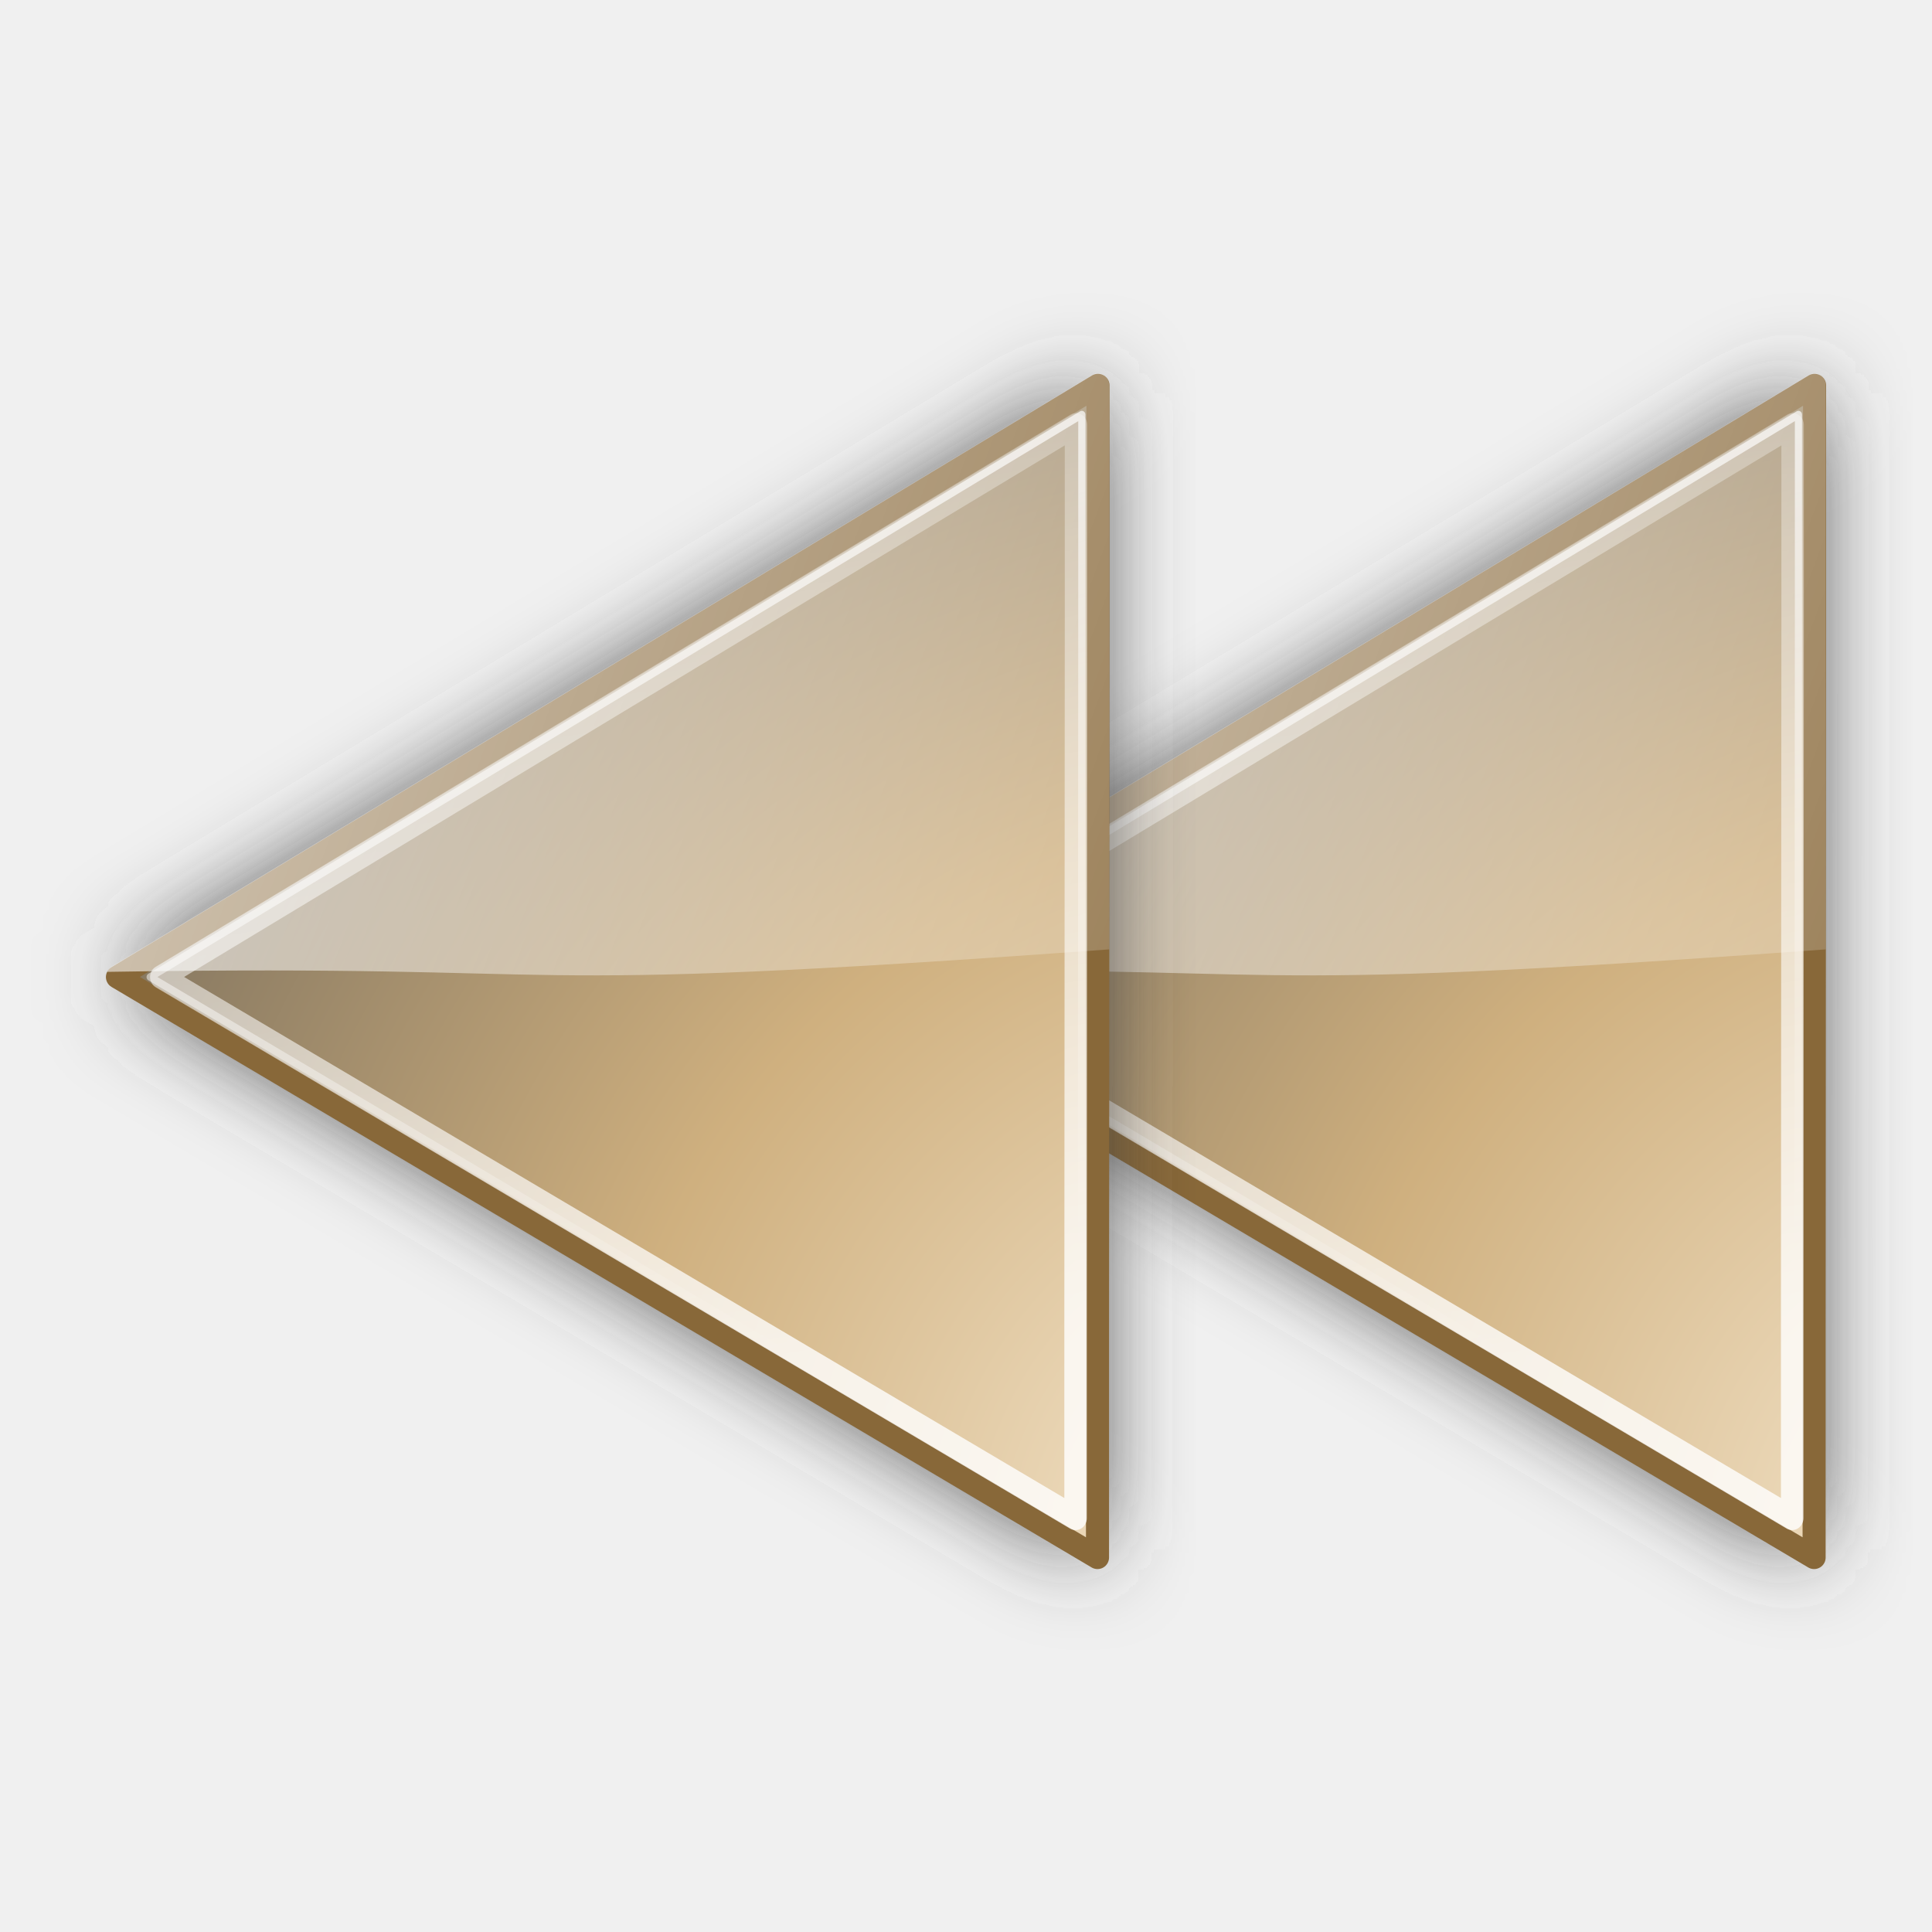
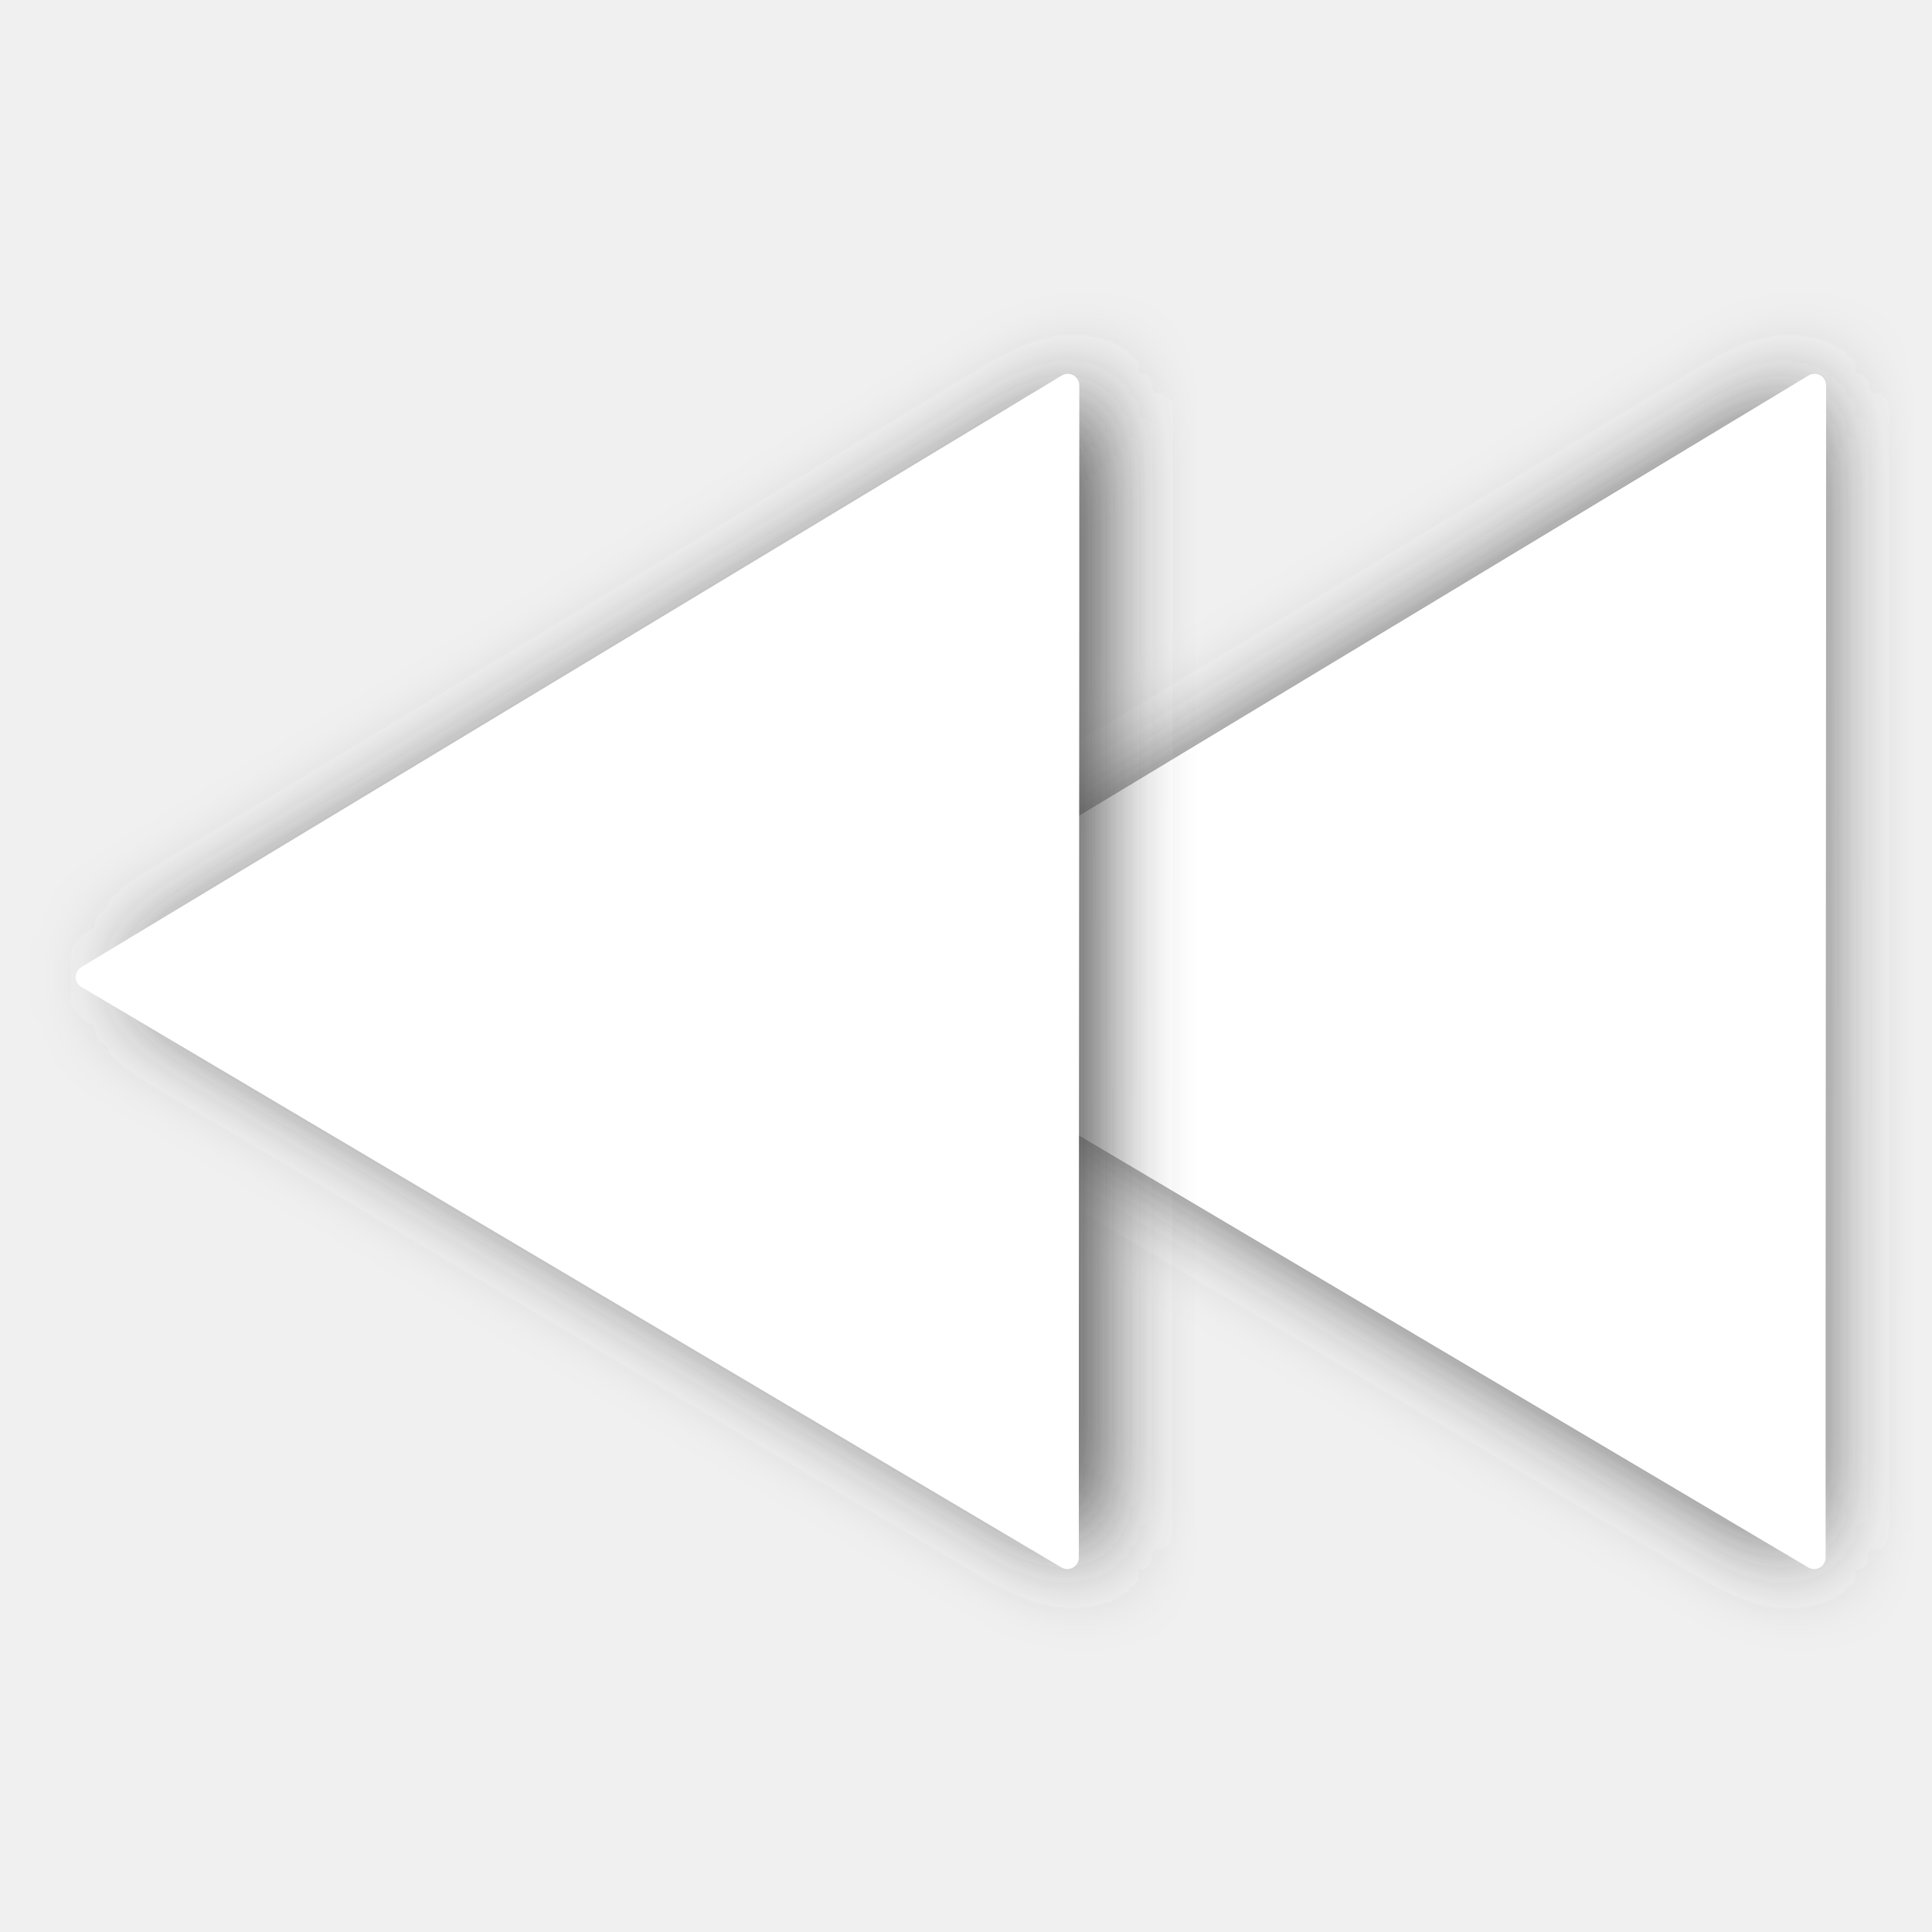
<svg xmlns="http://www.w3.org/2000/svg" xmlns:xlink="http://www.w3.org/1999/xlink" width="128" height="128" id="svg2409" version="1.0">
  <defs id="defs2411">
    <linearGradient id="linearGradient3161">
      <stop id="stop3163" offset="0" style="stop-color:#f8ead2;stop-opacity:1;" />
      <stop style="stop-color:#cfb07f;stop-opacity:1;" offset="0.38" id="stop3165" />
      <stop id="stop3167" offset="1" style="stop-color:#454545;stop-opacity:1;" />
    </linearGradient>
    <linearGradient id="linearGradient2397">
      <stop style="stop-color:#ffffff;stop-opacity:1;" offset="0" id="stop2399" />
      <stop style="stop-color:#ffffff;stop-opacity:0;" offset="1" id="stop2401" />
    </linearGradient>
    <radialGradient xlink:href="#linearGradient3161" id="radialGradient3195" gradientUnits="userSpaceOnUse" gradientTransform="matrix(2.059388,0,6.7419234e-8,2.044344,-54.09222,-73.01075)" cx="64.194" cy="59.253" fx="64.194" fy="59.253" r="47.5" />
    <linearGradient xlink:href="#linearGradient2397" id="linearGradient3197" gradientUnits="userSpaceOnUse" x1="56.316" y1="13.829" x2="56.316" y2="79.261" />
    <radialGradient xlink:href="#linearGradient3161" id="radialGradient3199" gradientUnits="userSpaceOnUse" gradientTransform="matrix(2.059388,0,6.7419234e-8,2.044344,-54.09222,-73.01075)" cx="64.194" cy="59.253" fx="64.194" fy="59.253" r="47.5" />
    <linearGradient xlink:href="#linearGradient2397" id="linearGradient3201" gradientUnits="userSpaceOnUse" x1="56.316" y1="13.829" x2="56.316" y2="79.261" />
    <linearGradient y2="95.035" x2="81.725" y1="21.158" x1="106.217" gradientUnits="userSpaceOnUse" id="linearGradient2862" xlink:href="#linearGradient2491" />
    <linearGradient y2="7.535" x2="138.689" y1="97.943" x1="125.682" gradientUnits="userSpaceOnUse" id="linearGradient2860" xlink:href="#linearGradient2491" />
    <linearGradient y2="90.033" x2="20.859" y1="29.05" x1="176.715" gradientTransform="matrix(0.9492018,0,0,1.00034,6.108227,-0.02160655)" gradientUnits="userSpaceOnUse" id="linearGradient2858" xlink:href="#linearGradient2431" />
    <radialGradient r="49.94" fy="63.269" fx="54.078" cy="63.269" cx="54.078" gradientTransform="matrix(2.463276,1.3008929e-7,-1.0131104e-7,2.588938,-98.89698,-60.587)" gradientUnits="userSpaceOnUse" id="radialGradient2856" xlink:href="#linearGradient2836" />
    <radialGradient r="49.94" fy="105.805" fx="13.296" cy="105.805" cx="13.296" gradientTransform="matrix(2.17317,0.01616782,-0.01813661,2.437802,-86.6598,-51.91254)" gradientUnits="userSpaceOnUse" id="radialGradient2854" xlink:href="#linearGradient3209" />
    <filter id="filter3227">
      <feGaussianBlur id="feGaussianBlur3229" stdDeviation="3.079" />
    </filter>
    <linearGradient id="linearGradient2491">
      <stop id="stop2493" offset="0" style="stop-color:#ffffff;stop-opacity:1;" />
      <stop id="stop2495" offset="1" style="stop-color:#ffffff;stop-opacity:0;" />
    </linearGradient>
    <linearGradient id="linearGradient2431">
      <stop id="stop2433" offset="0" style="stop-color:#ffffff;stop-opacity:1;" />
      <stop id="stop2435" offset="1" style="stop-color:#ffffff;stop-opacity:0;" />
    </linearGradient>
    <linearGradient id="linearGradient3209">
      <stop style="stop-color: rgb(248, 234, 210); stop-opacity: 1;" offset="0" id="stop3211" />
      <stop id="stop3213" offset="0.333" style="stop-color: rgb(207, 176, 127); stop-opacity: 1;" />
      <stop style="stop-color:#454545;stop-opacity:1;" offset="1" id="stop3215" />
    </linearGradient>
    <linearGradient id="linearGradient2836">
      <stop id="stop2838" offset="0" style="stop-color: rgb(248, 234, 210); stop-opacity: 1;" />
      <stop style="stop-color: rgb(207, 176, 127); stop-opacity: 1;" offset="0.388" id="stop2840" />
      <stop id="stop2842" offset="1" style="stop-color:#454545;stop-opacity:1;" />
    </linearGradient>
    <radialGradient xlink:href="#linearGradient3209" id="radialGradient3041" gradientUnits="userSpaceOnUse" gradientTransform="matrix(2.17317,0.01616782,-0.01813661,2.437802,-86.6598,-51.91254)" cx="13.296" cy="105.805" fx="13.296" fy="105.805" r="49.94" />
    <radialGradient xlink:href="#linearGradient2836" id="radialGradient3043" gradientUnits="userSpaceOnUse" gradientTransform="matrix(2.463276,1.3008929e-7,-1.0131104e-7,2.588938,-98.89698,-60.587)" cx="54.078" cy="63.269" fx="54.078" fy="63.269" r="49.94" />
    <linearGradient xlink:href="#linearGradient2431" id="linearGradient3045" gradientUnits="userSpaceOnUse" gradientTransform="matrix(0.9492018,0,0,1.00034,6.108227,-0.02160655)" x1="176.715" y1="29.05" x2="20.859" y2="90.033" />
    <linearGradient xlink:href="#linearGradient2491" id="linearGradient3047" gradientUnits="userSpaceOnUse" x1="125.682" y1="97.943" x2="138.689" y2="7.535" />
    <linearGradient xlink:href="#linearGradient2491" id="linearGradient3049" gradientUnits="userSpaceOnUse" x1="106.217" y1="21.158" x2="81.725" y2="95.035" />
    <radialGradient xlink:href="#linearGradient3209" id="radialGradient3069" gradientUnits="userSpaceOnUse" gradientTransform="matrix(2.17317,0.01616782,-0.01813661,2.437802,-86.6598,-51.91254)" cx="13.296" cy="105.805" fx="13.296" fy="105.805" r="49.94" />
    <radialGradient xlink:href="#linearGradient2836" id="radialGradient3071" gradientUnits="userSpaceOnUse" gradientTransform="matrix(2.463276,1.3008929e-7,-1.0131104e-7,2.588938,-98.89698,-60.587)" cx="54.078" cy="63.269" fx="54.078" fy="63.269" r="49.94" />
    <linearGradient xlink:href="#linearGradient2431" id="linearGradient3073" gradientUnits="userSpaceOnUse" gradientTransform="matrix(0.9492018,0,0,1.00034,6.108227,-0.02160655)" x1="176.715" y1="29.05" x2="20.859" y2="90.033" />
    <linearGradient xlink:href="#linearGradient2491" id="linearGradient3075" gradientUnits="userSpaceOnUse" x1="125.682" y1="97.943" x2="138.689" y2="7.535" />
    <linearGradient xlink:href="#linearGradient2491" id="linearGradient3077" gradientUnits="userSpaceOnUse" x1="106.217" y1="21.158" x2="81.725" y2="95.035" />
    <radialGradient xlink:href="#linearGradient3209" id="radialGradient3079" gradientUnits="userSpaceOnUse" gradientTransform="matrix(2.17317,0.01616782,-0.01813661,2.437802,-86.6598,-51.91254)" cx="13.296" cy="105.805" fx="13.296" fy="105.805" r="49.94" />
    <radialGradient xlink:href="#linearGradient2836" id="radialGradient3081" gradientUnits="userSpaceOnUse" gradientTransform="matrix(2.463276,1.3008929e-7,-1.0131104e-7,2.588938,-98.89698,-60.587)" cx="54.078" cy="63.269" fx="54.078" fy="63.269" r="49.94" />
    <linearGradient xlink:href="#linearGradient2431" id="linearGradient3083" gradientUnits="userSpaceOnUse" gradientTransform="matrix(0.9492018,0,0,1.00034,6.108227,-0.02160655)" x1="176.715" y1="29.05" x2="20.859" y2="90.033" />
    <linearGradient xlink:href="#linearGradient2491" id="linearGradient3085" gradientUnits="userSpaceOnUse" x1="125.682" y1="97.943" x2="138.689" y2="7.535" />
    <linearGradient xlink:href="#linearGradient2491" id="linearGradient3087" gradientUnits="userSpaceOnUse" x1="106.217" y1="21.158" x2="81.725" y2="95.035" />
+     <radialGradient xlink:href="#linearGradient3209" id="radialGradient4321" gradientUnits="userSpaceOnUse" gradientTransform="matrix(2.17317,0.01616782,-0.01813661,2.437802,-86.6598,-51.91254)" cx="13.296" cy="105.805" fx="13.296" fy="105.805" r="49.94" />
+     <radialGradient xlink:href="#linearGradient2836" id="radialGradient4323" gradientUnits="userSpaceOnUse" gradientTransform="matrix(2.463276,1.3008929e-7,-1.0131104e-7,2.588938,-98.89698,-60.587)" cx="54.078" cy="63.269" fx="54.078" fy="63.269" r="49.94" />
+     <linearGradient xlink:href="#linearGradient2431" id="linearGradient4325" gradientUnits="userSpaceOnUse" gradientTransform="matrix(0.9492018,0,0,1.00034,6.108227,-0.02160655)" x1="176.715" y1="29.05" x2="20.859" y2="90.033" />
+     <linearGradient xlink:href="#linearGradient2491" id="linearGradient4327" gradientUnits="userSpaceOnUse" x1="125.682" y1="97.943" x2="138.689" y2="7.535" />
+     <linearGradient xlink:href="#linearGradient2491" id="linearGradient4329" gradientUnits="userSpaceOnUse" x1="106.217" y1="21.158" x2="81.725" y2="95.035" />
+     <radialGradient xlink:href="#linearGradient3209" id="radialGradient4338" gradientUnits="userSpaceOnUse" gradientTransform="matrix(2.17317,0.01616782,-0.01813661,2.437802,-86.6598,-51.91254)" cx="13.296" cy="105.805" fx="13.296" fy="105.805" r="49.94" />
+     <radialGradient xlink:href="#linearGradient2836" id="radialGradient4340" gradientUnits="userSpaceOnUse" gradientTransform="matrix(2.463276,1.3008929e-7,-1.0131104e-7,2.588938,-98.89698,-60.587)" cx="54.078" cy="63.269" fx="54.078" fy="63.269" r="49.94" />
+     <linearGradient xlink:href="#linearGradient2431" id="linearGradient4342" gradientUnits="userSpaceOnUse" gradientTransform="matrix(0.9492018,0,0,1.00034,6.108227,-0.02160655)" x1="176.715" y1="29.05" x2="20.859" y2="90.033" />
+     <linearGradient xlink:href="#linearGradient2491" id="linearGradient4344" gradientUnits="userSpaceOnUse" x1="125.682" y1="97.943" x2="138.689" y2="7.535" />
+     <linearGradient xlink:href="#linearGradient2491" id="linearGradient4346" gradientUnits="userSpaceOnUse" x1="106.217" y1="21.158" x2="81.725" y2="95.035" />
+     <radialGradient xlink:href="#linearGradient3209" id="radialGradient4354" gradientUnits="userSpaceOnUse" gradientTransform="matrix(2.17317,0.01616782,-0.01813661,2.437802,-86.6598,-51.91254)" cx="13.296" cy="105.805" fx="13.296" fy="105.805" r="49.94" />
+     <radialGradient xlink:href="#linearGradient2836" id="radialGradient4356" gradientUnits="userSpaceOnUse" gradientTransform="matrix(2.463276,1.3008929e-7,-1.0131104e-7,2.588938,-98.89698,-60.587)" cx="54.078" cy="63.269" fx="54.078" fy="63.269" r="49.94" />
+     <linearGradient xlink:href="#linearGradient2431" id="linearGradient4358" gradientUnits="userSpaceOnUse" gradientTransform="matrix(0.9492018,0,0,1.00034,6.108227,-0.02160655)" x1="176.715" y1="29.05" x2="20.859" y2="90.033" />
+     <linearGradient xlink:href="#linearGradient2491" id="linearGradient4360" gradientUnits="userSpaceOnUse" x1="125.682" y1="97.943" x2="138.689" y2="7.535" />
+     <linearGradient xlink:href="#linearGradient2491" id="linearGradient4362" gradientUnits="userSpaceOnUse" x1="106.217" y1="21.158" x2="81.725" y2="95.035" />
+     <linearGradient xlink:href="#linearGradient2491" id="linearGradient4365" gradientUnits="userSpaceOnUse" x1="106.217" y1="21.158" x2="81.725" y2="95.035" gradientTransform="matrix(-0.9492018,0,0,1.00034,115.189,0.74057)" />
+     <linearGradient xlink:href="#linearGradient2491" id="linearGradient4368" gradientUnits="userSpaceOnUse" x1="125.682" y1="97.943" x2="138.689" y2="7.535" gradientTransform="matrix(-0.9492018,0,0,1.00034,115.189,0.74057)" />
+     <linearGradient xlink:href="#linearGradient2431" id="linearGradient4371" gradientUnits="userSpaceOnUse" gradientTransform="matrix(-0.9492018,0,0,1.00034,115.189,0.74057)" x1="176.715" y1="29.05" x2="20.859" y2="90.033" />
+     <radialGradient xlink:href="#linearGradient2836" id="radialGradient4374" gradientUnits="userSpaceOnUse" gradientTransform="matrix(-2.463276,1.3008929e-7,1.0131104e-7,2.588938,220.1942,-59.82482)" cx="54.078" cy="63.269" fx="54.078" fy="63.269" r="49.94" />
+     <radialGradient xlink:href="#linearGradient3209" id="radialGradient4377" gradientUnits="userSpaceOnUse" gradientTransform="matrix(2.17317,0.01616782,-0.01813661,2.437802,-86.6598,-51.91254)" cx="13.296" cy="105.805" fx="13.296" fy="105.805" r="49.94" />
+     <radialGradient xlink:href="#linearGradient2836" id="radialGradient4379" gradientUnits="userSpaceOnUse" gradientTransform="matrix(2.463276,1.3008929e-7,-1.0131104e-7,2.588938,-98.89698,-60.587)" cx="54.078" cy="63.269" fx="54.078" fy="63.269" r="49.94" />
+     <linearGradient xlink:href="#linearGradient2431" id="linearGradient4381" gradientUnits="userSpaceOnUse" gradientTransform="matrix(0.9492018,0,0,1.00034,6.108227,-0.02160655)" x1="176.715" y1="29.05" x2="20.859" y2="90.033" />
+     <linearGradient xlink:href="#linearGradient2491" id="linearGradient4383" gradientUnits="userSpaceOnUse" x1="125.682" y1="97.943" x2="138.689" y2="7.535" />
+     <linearGradient xlink:href="#linearGradient2491" id="linearGradient4385" gradientUnits="userSpaceOnUse" x1="106.217" y1="21.158" x2="81.725" y2="95.035" />
+     <radialGradient xlink:href="#linearGradient3209" id="radialGradient4394" gradientUnits="userSpaceOnUse" gradientTransform="matrix(2.17317,0.01616782,-0.01813661,2.437802,-86.6598,-51.91254)" cx="13.296" cy="105.805" fx="13.296" fy="105.805" r="49.94" />
+     <radialGradient xlink:href="#linearGradient2836" id="radialGradient4396" gradientUnits="userSpaceOnUse" gradientTransform="matrix(2.463276,1.3008929e-7,-1.0131104e-7,2.588938,-98.89698,-60.587)" cx="54.078" cy="63.269" fx="54.078" fy="63.269" r="49.94" />
+     <linearGradient xlink:href="#linearGradient2431" id="linearGradient4398" gradientUnits="userSpaceOnUse" gradientTransform="matrix(0.9492018,0,0,1.00034,6.108227,-0.02160655)" x1="176.715" y1="29.05" x2="20.859" y2="90.033" />
+     <linearGradient xlink:href="#linearGradient2491" id="linearGradient4400" gradientUnits="userSpaceOnUse" x1="125.682" y1="97.943" x2="138.689" y2="7.535" />
+     <linearGradient xlink:href="#linearGradient2491" id="linearGradient4402" gradientUnits="userSpaceOnUse" x1="106.217" y1="21.158" x2="81.725" y2="95.035" />
+     <radialGradient xlink:href="#linearGradient3209" id="radialGradient4410" gradientUnits="userSpaceOnUse" gradientTransform="matrix(2.17317,0.01616782,-0.01813661,2.437802,-86.6598,-51.91254)" cx="13.296" cy="105.805" fx="13.296" fy="105.805" r="49.94" />
+     <radialGradient xlink:href="#linearGradient2836" id="radialGradient4412" gradientUnits="userSpaceOnUse" gradientTransform="matrix(2.463276,1.3008929e-7,-1.0131104e-7,2.588938,-98.89698,-60.587)" cx="54.078" cy="63.269" fx="54.078" fy="63.269" r="49.94" />
+     <linearGradient xlink:href="#linearGradient2431" id="linearGradient4414" gradientUnits="userSpaceOnUse" gradientTransform="matrix(0.9492018,0,0,1.00034,6.108227,-0.02160655)" x1="176.715" y1="29.05" x2="20.859" y2="90.033" />
+     <linearGradient xlink:href="#linearGradient2491" id="linearGradient4416" gradientUnits="userSpaceOnUse" x1="125.682" y1="97.943" x2="138.689" y2="7.535" />
+     <linearGradient xlink:href="#linearGradient2491" id="linearGradient4418" gradientUnits="userSpaceOnUse" x1="106.217" y1="21.158" x2="81.725" y2="95.035" />
+     <linearGradient xlink:href="#linearGradient2491" id="linearGradient4421" gradientUnits="userSpaceOnUse" x1="106.217" y1="21.158" x2="81.725" y2="95.035" gradientTransform="matrix(-0.9492018,0,0,1.00034,162.6662,0.74057)" />
+     <linearGradient xlink:href="#linearGradient2491" id="linearGradient4424" gradientUnits="userSpaceOnUse" x1="125.682" y1="97.943" x2="138.689" y2="7.535" gradientTransform="matrix(-0.9492018,0,0,1.00034,162.6662,0.74057)" />
+     <linearGradient xlink:href="#linearGradient2431" id="linearGradient4427" gradientUnits="userSpaceOnUse" gradientTransform="matrix(-0.9492018,0,0,1.00034,162.6662,0.74057)" x1="176.715" y1="29.05" x2="20.859" y2="90.033" />
+     <radialGradient xlink:href="#linearGradient2836" id="radialGradient4430" gradientUnits="userSpaceOnUse" gradientTransform="matrix(-2.463276,1.3008929e-7,1.0131104e-7,2.588938,267.6714,-59.82482)" cx="54.078" cy="63.269" fx="54.078" fy="63.269" r="49.94" />
  </defs>
  <g id="layer1">
-     <g id="g3051" transform="translate(-1.154835,0)">
-       <g id="g3025" transform="matrix(-1,0,0,1,152.8934,0.3603893)">
-         <g transform="translate(-2.857143,0.4017872)" id="g3027">
-           <g transform="translate(-14.1787,0)" id="g3029">
-             <path transform="matrix(0.9492018,0,0,1.00034,6.108227,-0.02160655)" style="fill:url(#radialGradient3069);fill-opacity:1;fill-rule:nonzero;stroke:none;stroke-width:1.568;marker:none;visibility:visible;display:inline;overflow:visible;filter:url(#filter3227)" d="m 44.719,24.781 0,16 0.031,46.438 0,15.196 L 113.156,63.969 78.938,44.375 44.719,24.781 z" id="path3031" />
-             <path id="path3033" d="m 48.555,24.768 0,16.005 0.03,46.453 0,15.202 L 113.516,63.969 81.036,44.368 48.555,24.768 z" style="fill:url(#radialGradient3071);fill-opacity:1;fill-rule:nonzero;stroke:#886839;stroke-width:1.528;stroke-linecap:butt;stroke-linejoin:round;stroke-miterlimit:4;stroke-opacity:1;stroke-dasharray:none;stroke-dashoffset:0;marker:none;visibility:visible;display:inline;overflow:visible" />
-             <path id="path3035" d="m 48.407,23.987 c -0.35,0.077 -0.599,0.405 -0.593,0.782 l 0,37.367 c 42.539,3.113 32.981,0.944 66.385,1.49 -0.066,-0.145 -0.158,-0.263 -0.297,-0.344 L 81.421,43.681 48.941,24.08 c -0.161,-0.101 -0.351,-0.134 -0.534,-0.094 z" style="fill:url(#linearGradient3073);fill-opacity:1;fill-rule:nonzero;stroke:none;stroke-width:1.568;marker:none;visibility:visible;display:inline;overflow:visible" />
-             <path transform="matrix(0.9492018,0,0,1.00034,6.108227,-0.02160655)" style="opacity:0.8;fill:none;stroke:url(#linearGradient3075);stroke-width:1.568;stroke-linecap:butt;stroke-linejoin:round;stroke-miterlimit:4;stroke-opacity:1;stroke-dashoffset:0;marker:none;visibility:visible;display:inline;overflow:visible" d="m 46.25,27.406 0,13.375 c 0,0 0.031,46.438 0.031,46.438 l 0,12.594 63.812,-35.844 L 78.188,45.688 46.25,27.406 z" id="path3037" />
-             <path transform="matrix(0.9492018,0,0,1.00034,6.108227,-0.02160655)" style="fill:none;stroke:url(#linearGradient3077);stroke-width:0.5;stroke-linecap:butt;stroke-linejoin:round;stroke-miterlimit:4;stroke-opacity:1;stroke-dashoffset:0;marker:none;visibility:visible;display:inline;overflow:visible" d="m 45.844,26.719 0,14.062 c 0,0 0.031,46.438 0.031,46.438 l 0,13.281 65,-36.531 -32.5,-18.625 -32.531,-18.625 z" id="path3039" />
-           </g>
-         </g>
-       </g>
-       <g transform="matrix(-1,0,0,1,105.4163,0.3603893)" id="layer1-7">
-         <g id="g2844" transform="translate(-2.857143,0.4017872)">
-           <g id="g2847" transform="translate(-14.1787,0)">
-             <path id="path3219" d="m 44.719,24.781 0,16 0.031,46.438 0,15.196 L 113.156,63.969 78.938,44.375 44.719,24.781 z" style="fill:url(#radialGradient3079);fill-opacity:1;fill-rule:nonzero;stroke:none;stroke-width:1.568;marker:none;visibility:visible;display:inline;overflow:visible;filter:url(#filter3227)" transform="matrix(0.9492018,0,0,1.00034,6.108227,-0.02160655)" />
-             <path style="fill:url(#radialGradient3081);fill-opacity:1;fill-rule:nonzero;stroke:#886839;stroke-width:1.528;stroke-linecap:butt;stroke-linejoin:round;stroke-miterlimit:4;stroke-opacity:1;stroke-dasharray:none;stroke-dashoffset:0;marker:none;visibility:visible;display:inline;overflow:visible" d="m 48.555,24.768 0,16.005 0.03,46.453 0,15.202 L 113.516,63.969 81.036,44.368 48.555,24.768 z" id="path4329-8" />
-             <path style="fill:url(#linearGradient3083);fill-opacity:1;fill-rule:nonzero;stroke:none;stroke-width:1.568;marker:none;visibility:visible;display:inline;overflow:visible" d="m 48.407,23.987 c -0.35,0.077 -0.599,0.405 -0.593,0.782 l 0,37.367 c 42.539,3.113 32.981,0.944 66.385,1.49 -0.066,-0.145 -0.158,-0.263 -0.297,-0.344 L 81.421,43.681 48.941,24.08 c -0.161,-0.101 -0.351,-0.134 -0.534,-0.094 z" id="path2426" />
-             <path id="path3241" d="m 46.25,27.406 0,13.375 c 0,0 0.031,46.438 0.031,46.438 l 0,12.594 63.812,-35.844 L 78.188,45.688 46.25,27.406 z" style="opacity:0.8;fill:none;stroke:url(#linearGradient3085);stroke-width:1.568;stroke-linecap:butt;stroke-linejoin:round;stroke-miterlimit:4;stroke-opacity:1;stroke-dashoffset:0;marker:none;visibility:visible;display:inline;overflow:visible" transform="matrix(0.9492018,0,0,1.00034,6.108227,-0.02160655)" />
-             <path id="path3245" d="m 45.844,26.719 0,14.062 c 0,0 0.031,46.438 0.031,46.438 l 0,13.281 65,-36.531 -32.5,-18.625 -32.531,-18.625 z" style="fill:none;stroke:url(#linearGradient3087);stroke-width:0.5;stroke-linecap:butt;stroke-linejoin:round;stroke-miterlimit:4;stroke-opacity:1;stroke-dashoffset:0;marker:none;visibility:visible;display:inline;overflow:visible" transform="matrix(0.9492018,0,0,1.00034,6.108227,-0.02160655)" />
-           </g>
-         </g>
-       </g>
-     </g>
+     <path transform="matrix(-0.9492018,0,0,1.00034,162.6662,0.74057)" style="fill:url(#radialGradient4410);fill-opacity:1;fill-rule:nonzero;stroke:none;stroke-width:1.568;marker:none;visibility:visible;display:inline;overflow:visible;filter:url(#filter3227)" d="m 44.719,24.781 0,16 0.031,46.438 0,15.196 L 113.156,63.969 78.938,44.375 44.719,24.781 z" id="path3031" />
+     <path id="path3033" d="m 120.219,25.53 0,16.005 -0.03,46.453 0,15.202 L 55.258,64.731 87.739,45.131 120.219,25.53 z" style="fill:#ffffff;fill-opacity:1;fill-rule:nonzero;stroke:#ffffff;stroke-width:1.528;stroke-linecap:butt;stroke-linejoin:round;stroke-miterlimit:4;stroke-opacity:1;stroke-dasharray:none;stroke-dashoffset:0;marker:none;visibility:visible;display:inline;overflow:visible" />
+     <path id="path3219" d="m 44.719,24.781 0,16 0.031,46.438 0,15.196 L 113.156,63.969 78.938,44.375 44.719,24.781 z" style="fill:url(#radialGradient4354);fill-opacity:1;fill-rule:nonzero;stroke:none;stroke-width:1.568;marker:none;visibility:visible;display:inline;overflow:visible;filter:url(#filter3227)" transform="matrix(-0.9492018,0,0,1.00034,115.189,0.74057)" />
+     <path style="fill:#ffffff;fill-opacity:1;fill-rule:nonzero;stroke:#ffffff;stroke-width:1.528;stroke-linecap:butt;stroke-linejoin:round;stroke-miterlimit:4;stroke-opacity:1;stroke-dasharray:none;stroke-dashoffset:0;marker:none;visibility:visible;display:inline;overflow:visible" d="m 70.742,25.53 0,16.005 -0.03,46.453 0,15.202 L 5.781,64.731 38.261,45.131 70.742,25.53 z" id="path4329-8" />
  </g>
</svg>
